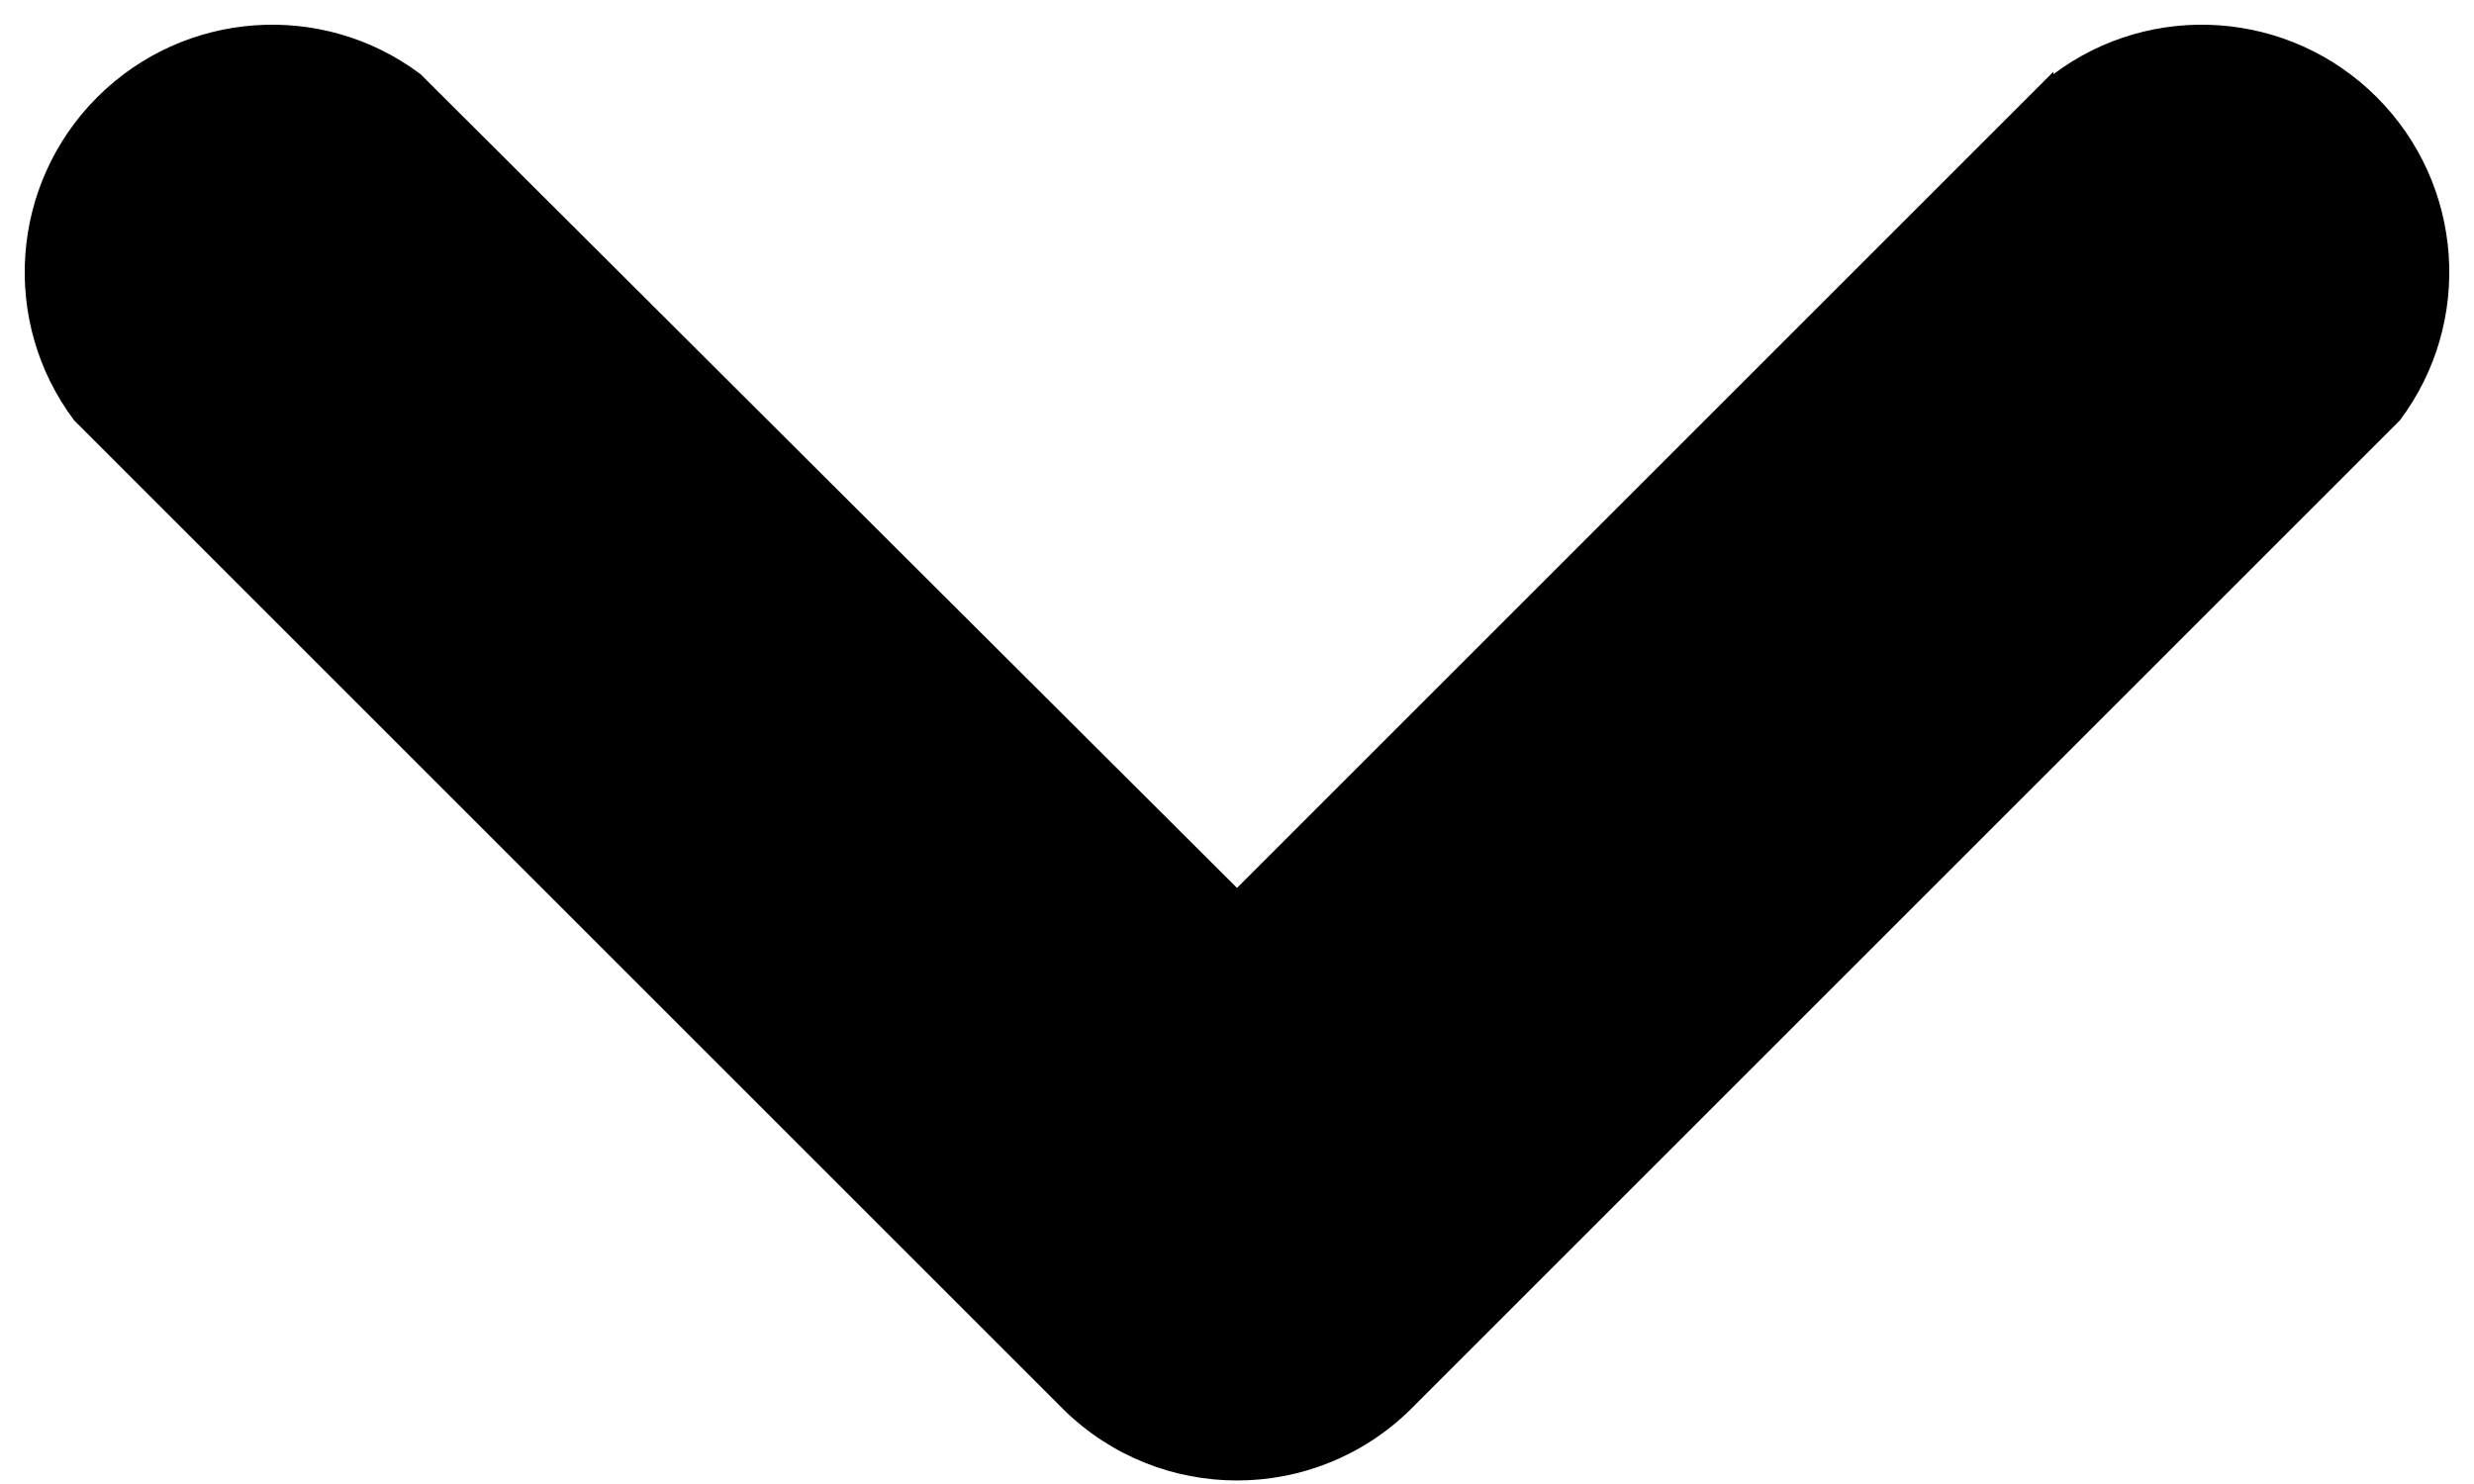
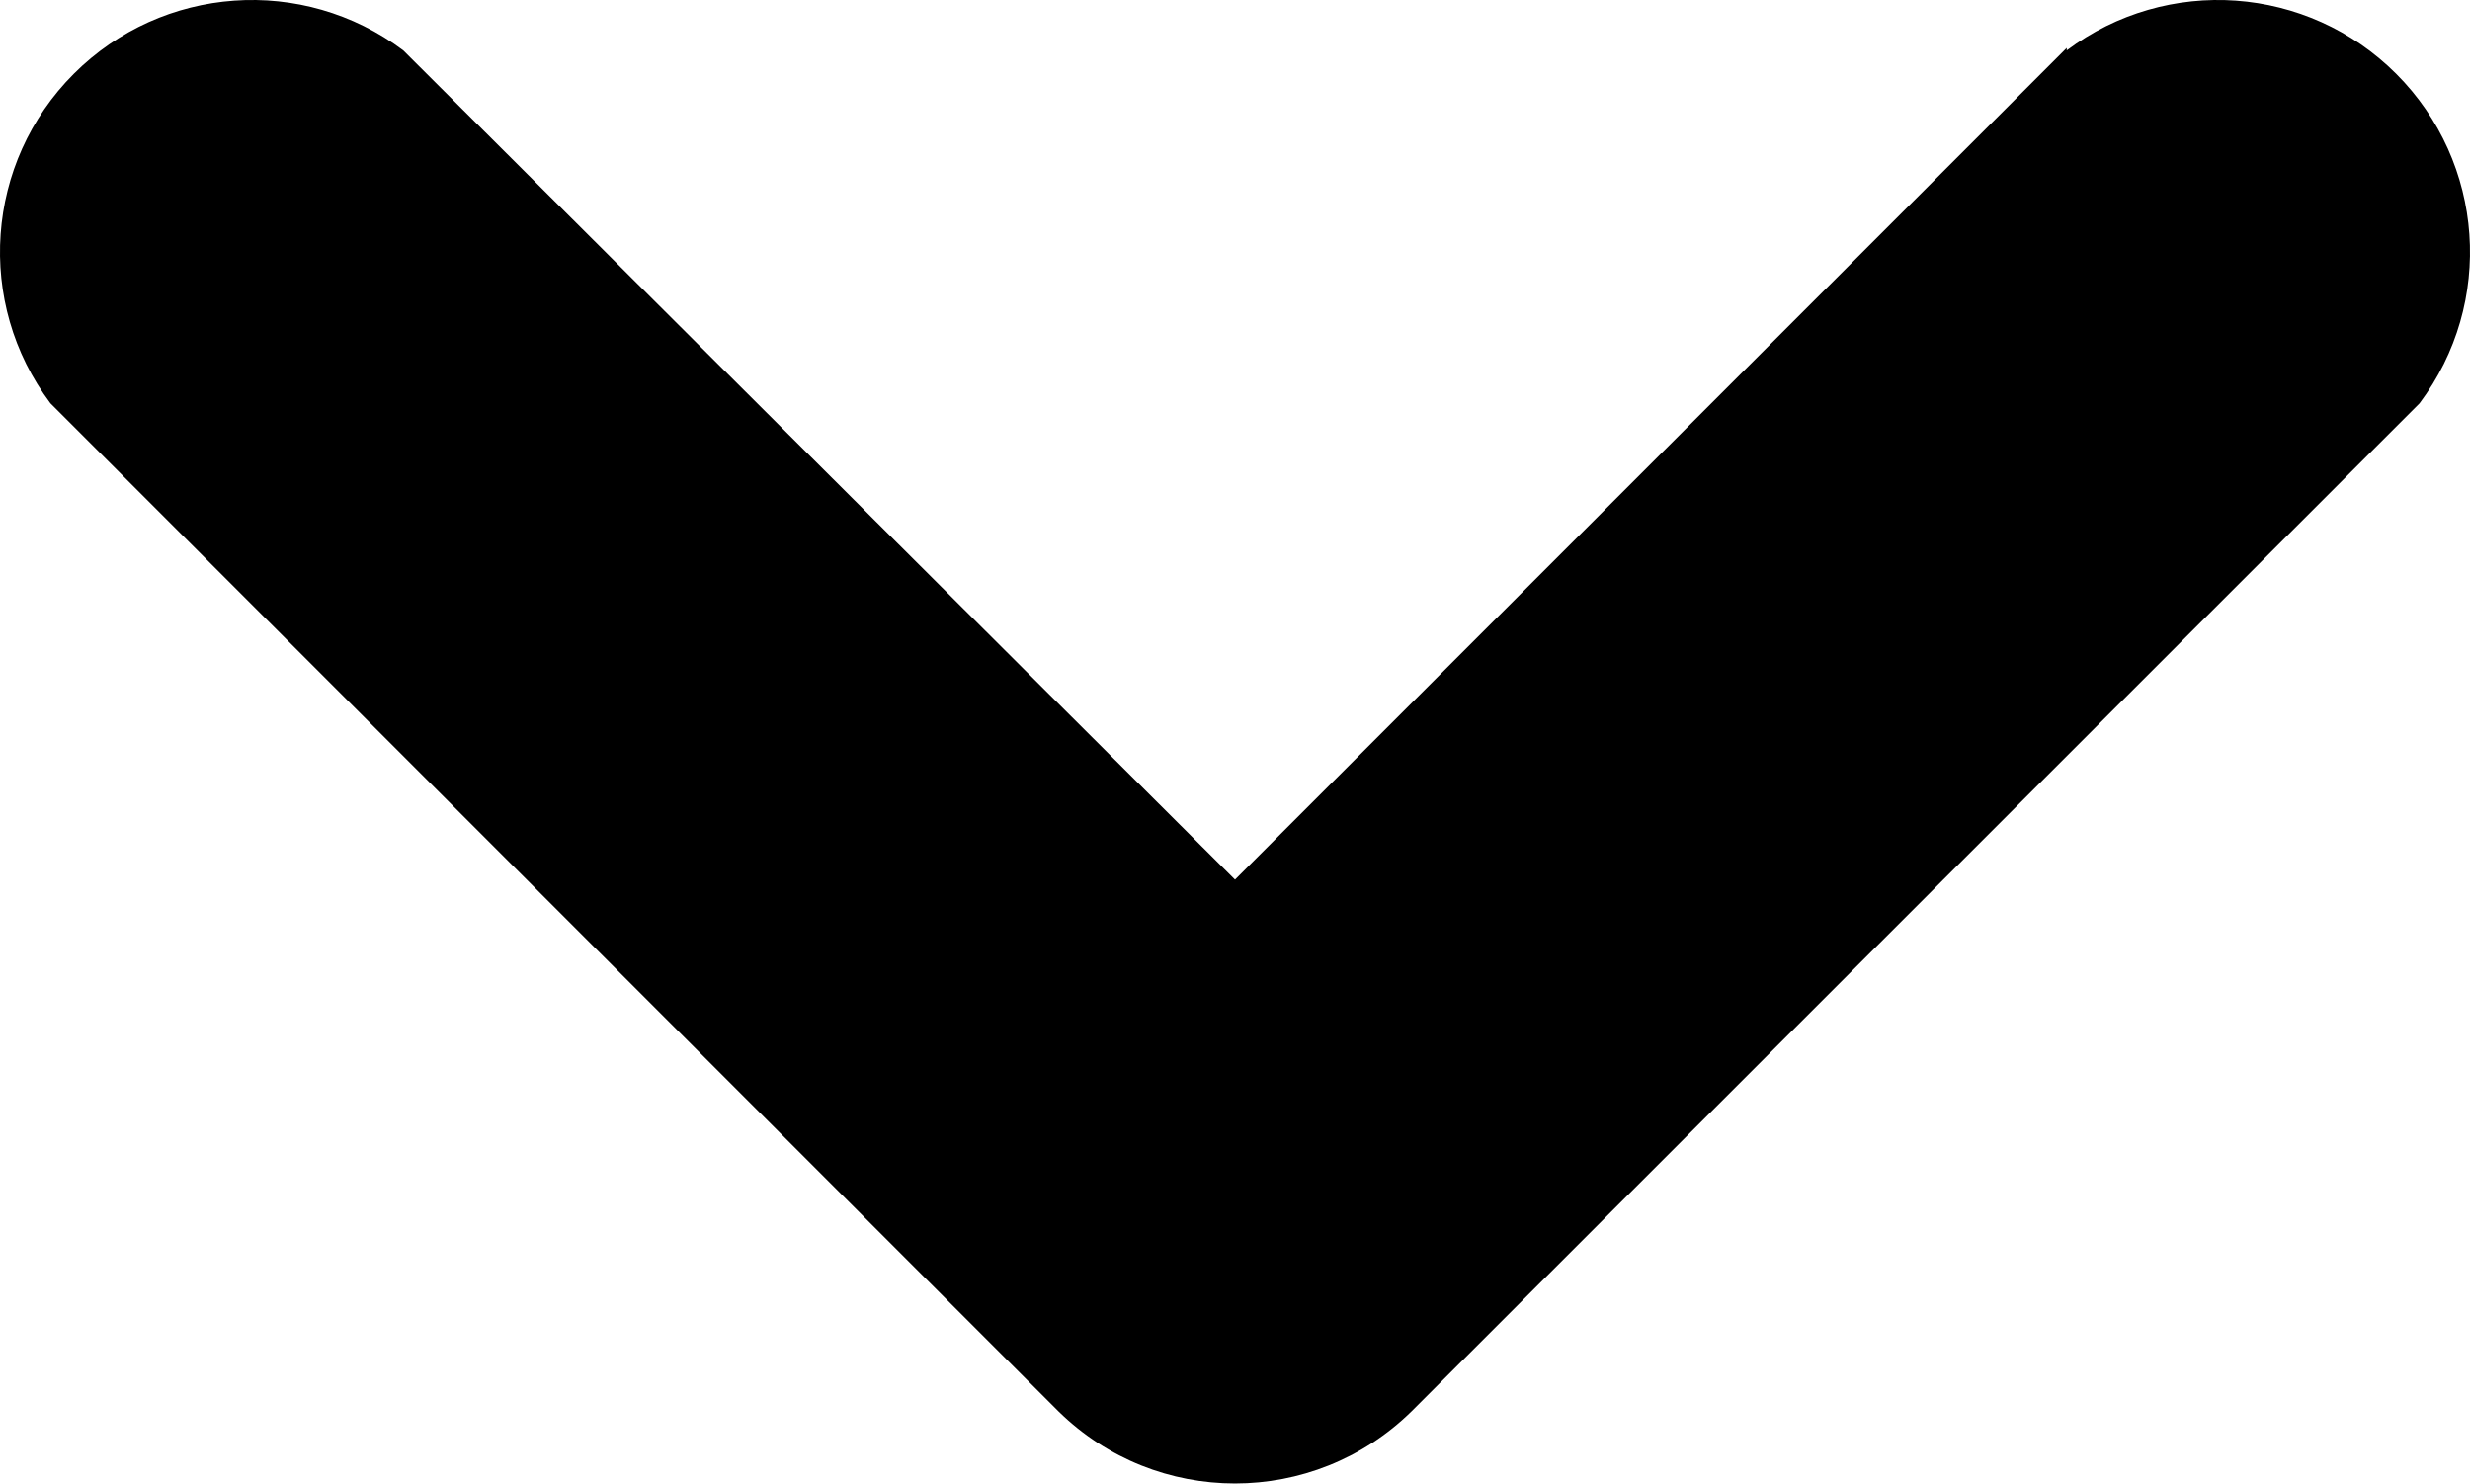
- <svg xmlns="http://www.w3.org/2000/svg" width="10px" height="6px" viewBox="0 0 10 6" version="1.1">
-   <g id="chevron-down" fill="currentColor">
-     <path d="M8.3,0.3 C8.698,0.001 9.255,0.041 9.607,0.393 C9.959,0.745 9.999,1.302 9.7,1.7 L5.7,5.7 C5.311,6.081 4.689,6.081 4.3,5.7 L0.3,1.7 C0.001,1.302 0.041,0.745 0.393,0.393 C0.745,0.041 1.302,0.001 1.7,0.3 L5,3.59 L8.3,0.29 L8.3,0.3 Z" id="Shape" />
+ <svg xmlns="http://www.w3.org/2000/svg" width="9.8" height="5.886">
+   <defs>
+     <clipPath id="a">
+       <path fill="none" d="M0 0h9.8v5.886H0z" />
+     </clipPath>
+   </defs>
+   <g data-name="Icon/chevron/black/down" clip-path="url(#a)">
+     <path d="M8.2.2a1 1 0 0 1 1.4 1.4l-4 4a1 1 0 0 1-1.4 0l-4-4A1 1 0 0 1 1.6.2l3.3 3.29L8.2.19z" fill="currentColor" fill-rule="evenodd" />
  </g>
</svg>
